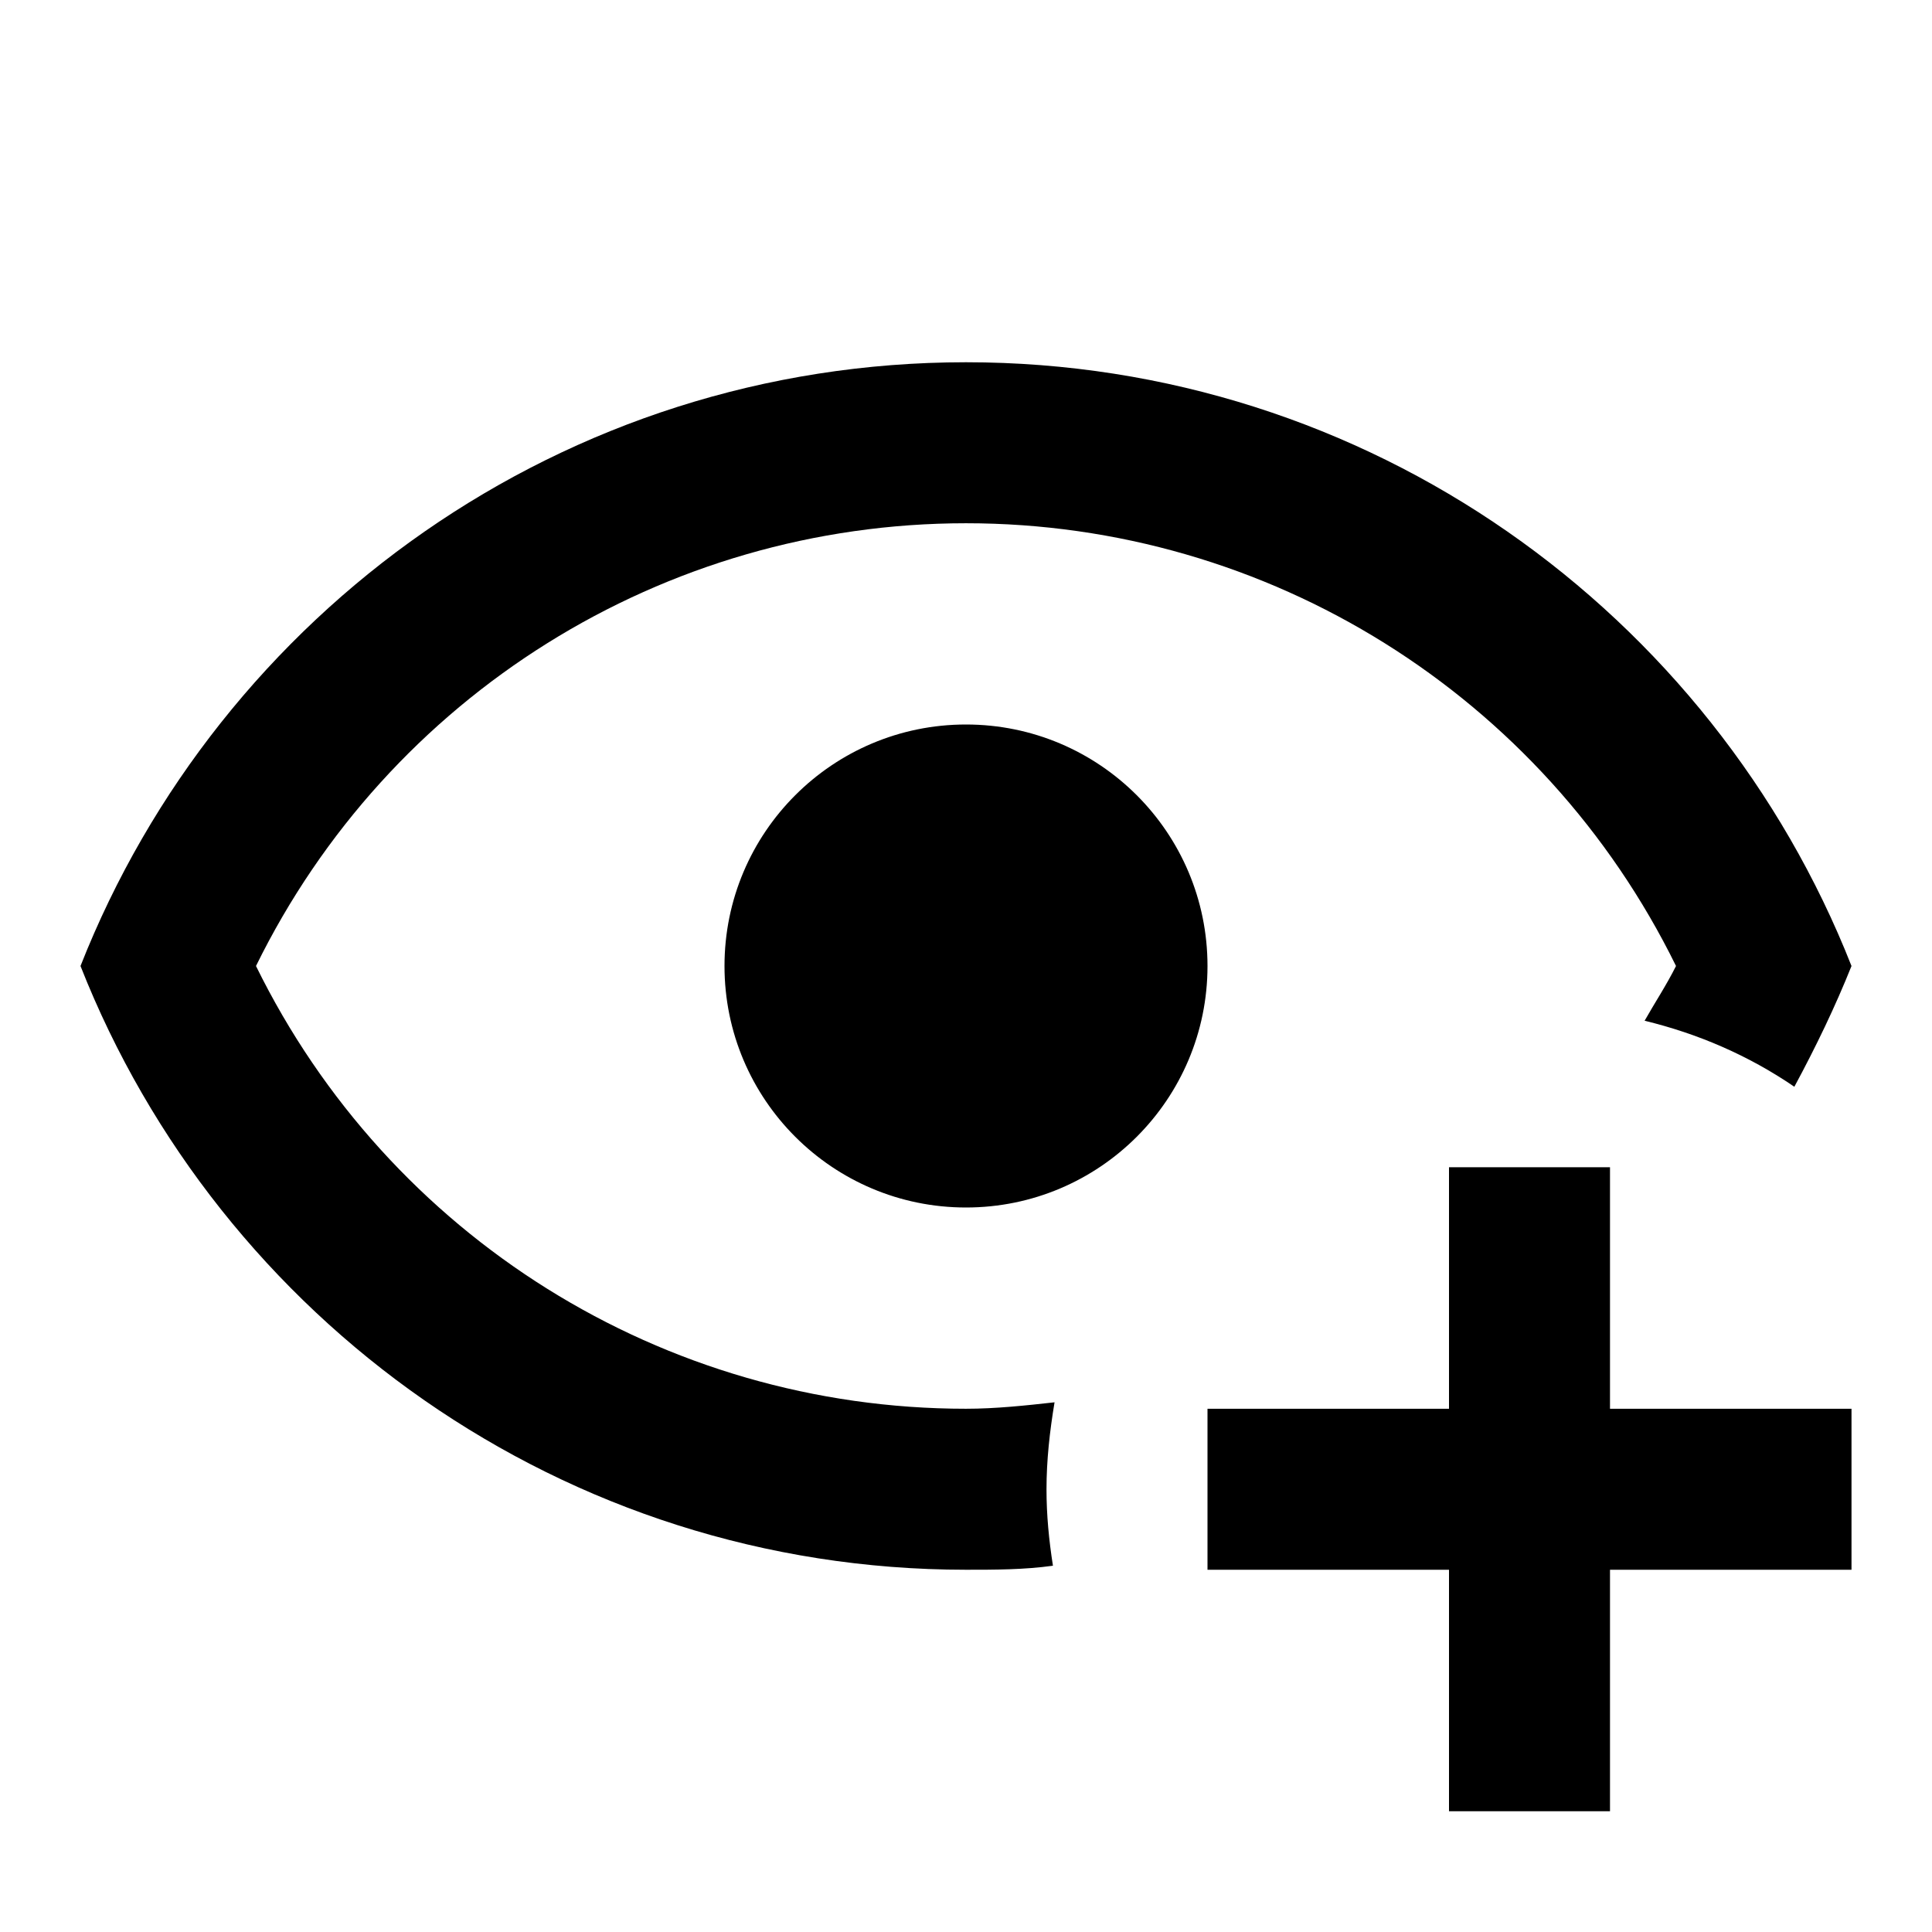
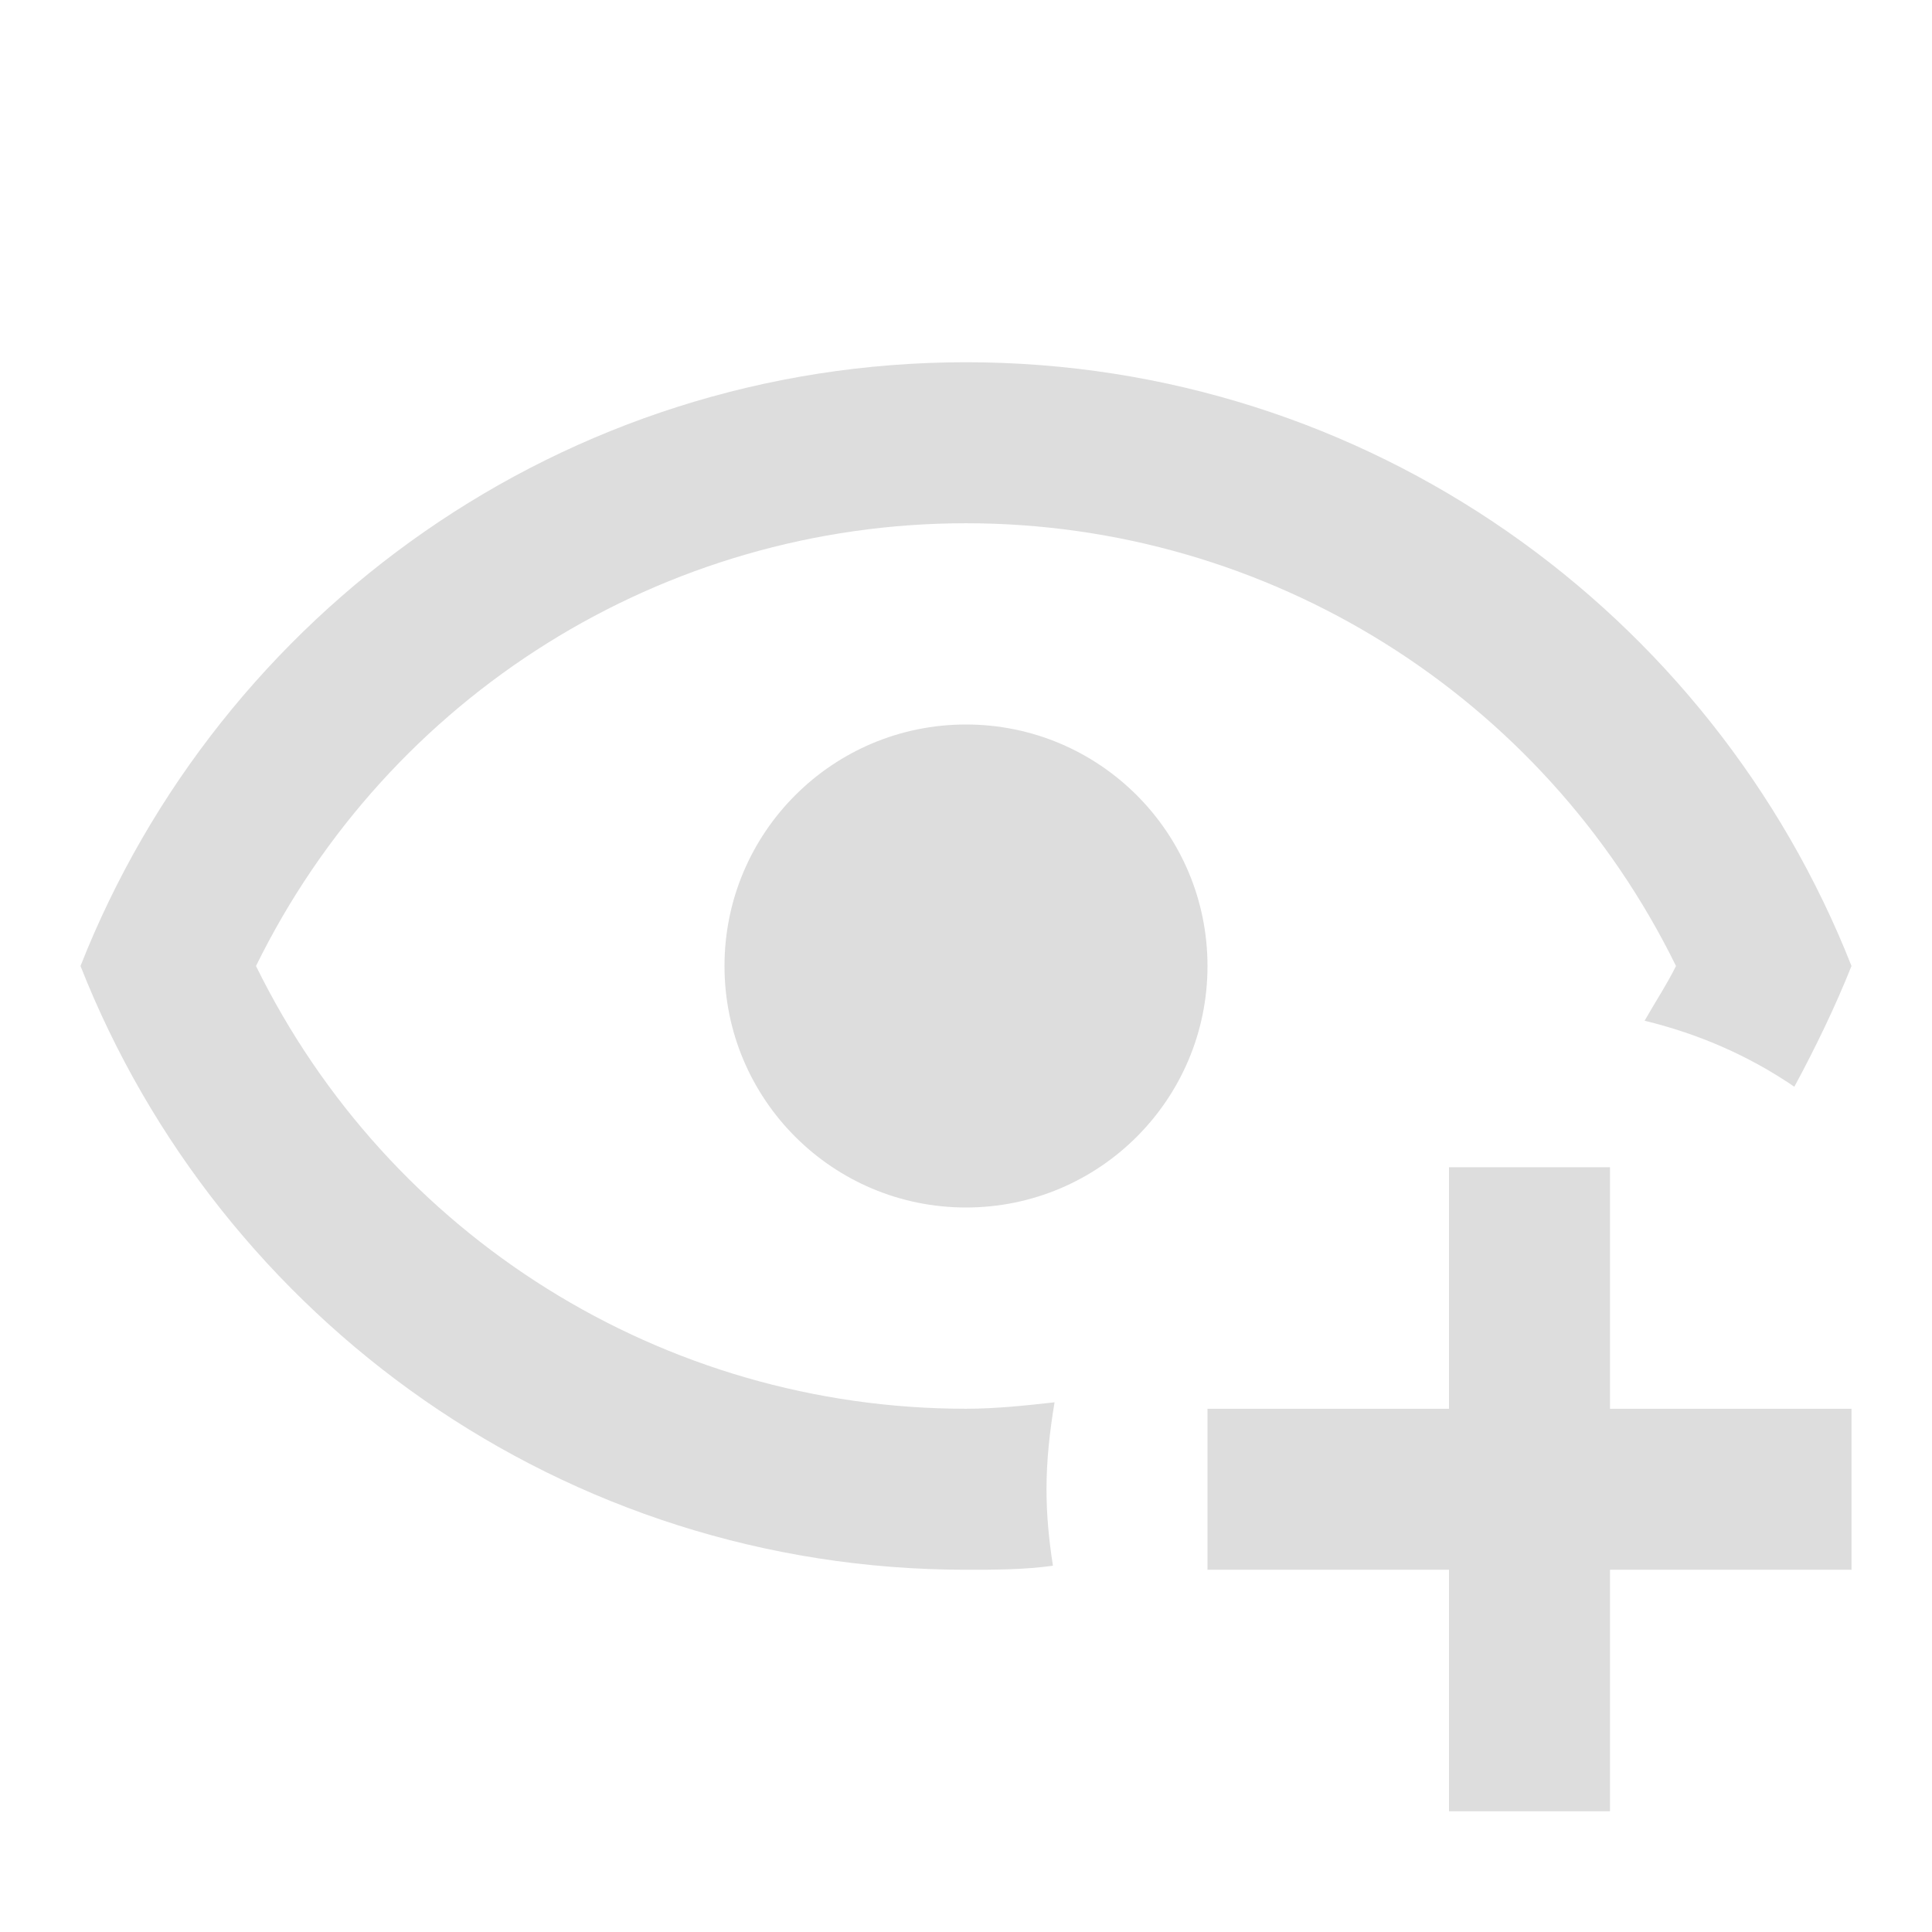
<svg xmlns="http://www.w3.org/2000/svg" viewBox="0 0 24 24">
-   <path d="M12,4.5C7,4.5 2.73,7.61 1,12C2.73,16.39 7,19.5 12,19.5C12.36,19.5 12.72,19.5 13.08,19.45C13.03,19.13 13,18.82 13,18.5C13,18.14 13.04,17.78 13.1,17.42C12.74,17.46 12.37,17.5 12,17.5C8.24,17.5 4.83,15.36 3.18,12C4.83,8.64 8.24,6.5 12,6.5C15.76,6.5 19.17,8.64 20.82,12C20.7,12.24 20.56,12.45 20.43,12.68C21.09,12.84 21.72,13.11 22.29,13.5C22.56,13 22.8,12.5 23,12C21.27,7.61 17,4.5 12,4.5M12,9A3,3 0 0,0 9,12A3,3 0 0,0 12,15A3,3 0 0,0 15,12A3,3 0 0,0 12,9M18,14.5V17.5H15V19.5H18V22.5H20V19.5H23V17.5H20V14.5H18Z" />
+   <path fill="#DDDDDD" d="M12,4.5C7,4.5 2.73,7.61 1,12C2.73,16.39 7,19.5 12,19.5C12.36,19.5 12.72,19.5 13.08,19.45C13.03,19.13 13,18.82 13,18.5C13,18.14 13.04,17.78 13.1,17.42C12.74,17.46 12.37,17.5 12,17.5C8.24,17.5 4.83,15.36 3.18,12C4.83,8.64 8.24,6.5 12,6.5C15.76,6.5 19.17,8.64 20.82,12C20.7,12.24 20.56,12.45 20.43,12.68C21.09,12.84 21.72,13.11 22.29,13.5C22.56,13 22.8,12.5 23,12C21.27,7.61 17,4.5 12,4.5M12,9A3,3 0 0,0 9,12A3,3 0 0,0 12,15A3,3 0 0,0 15,12A3,3 0 0,0 12,9M18,14.5V17.5H15V19.5H18V22.5H20V19.5H23V17.5H20V14.5H18Z" />
</svg>
